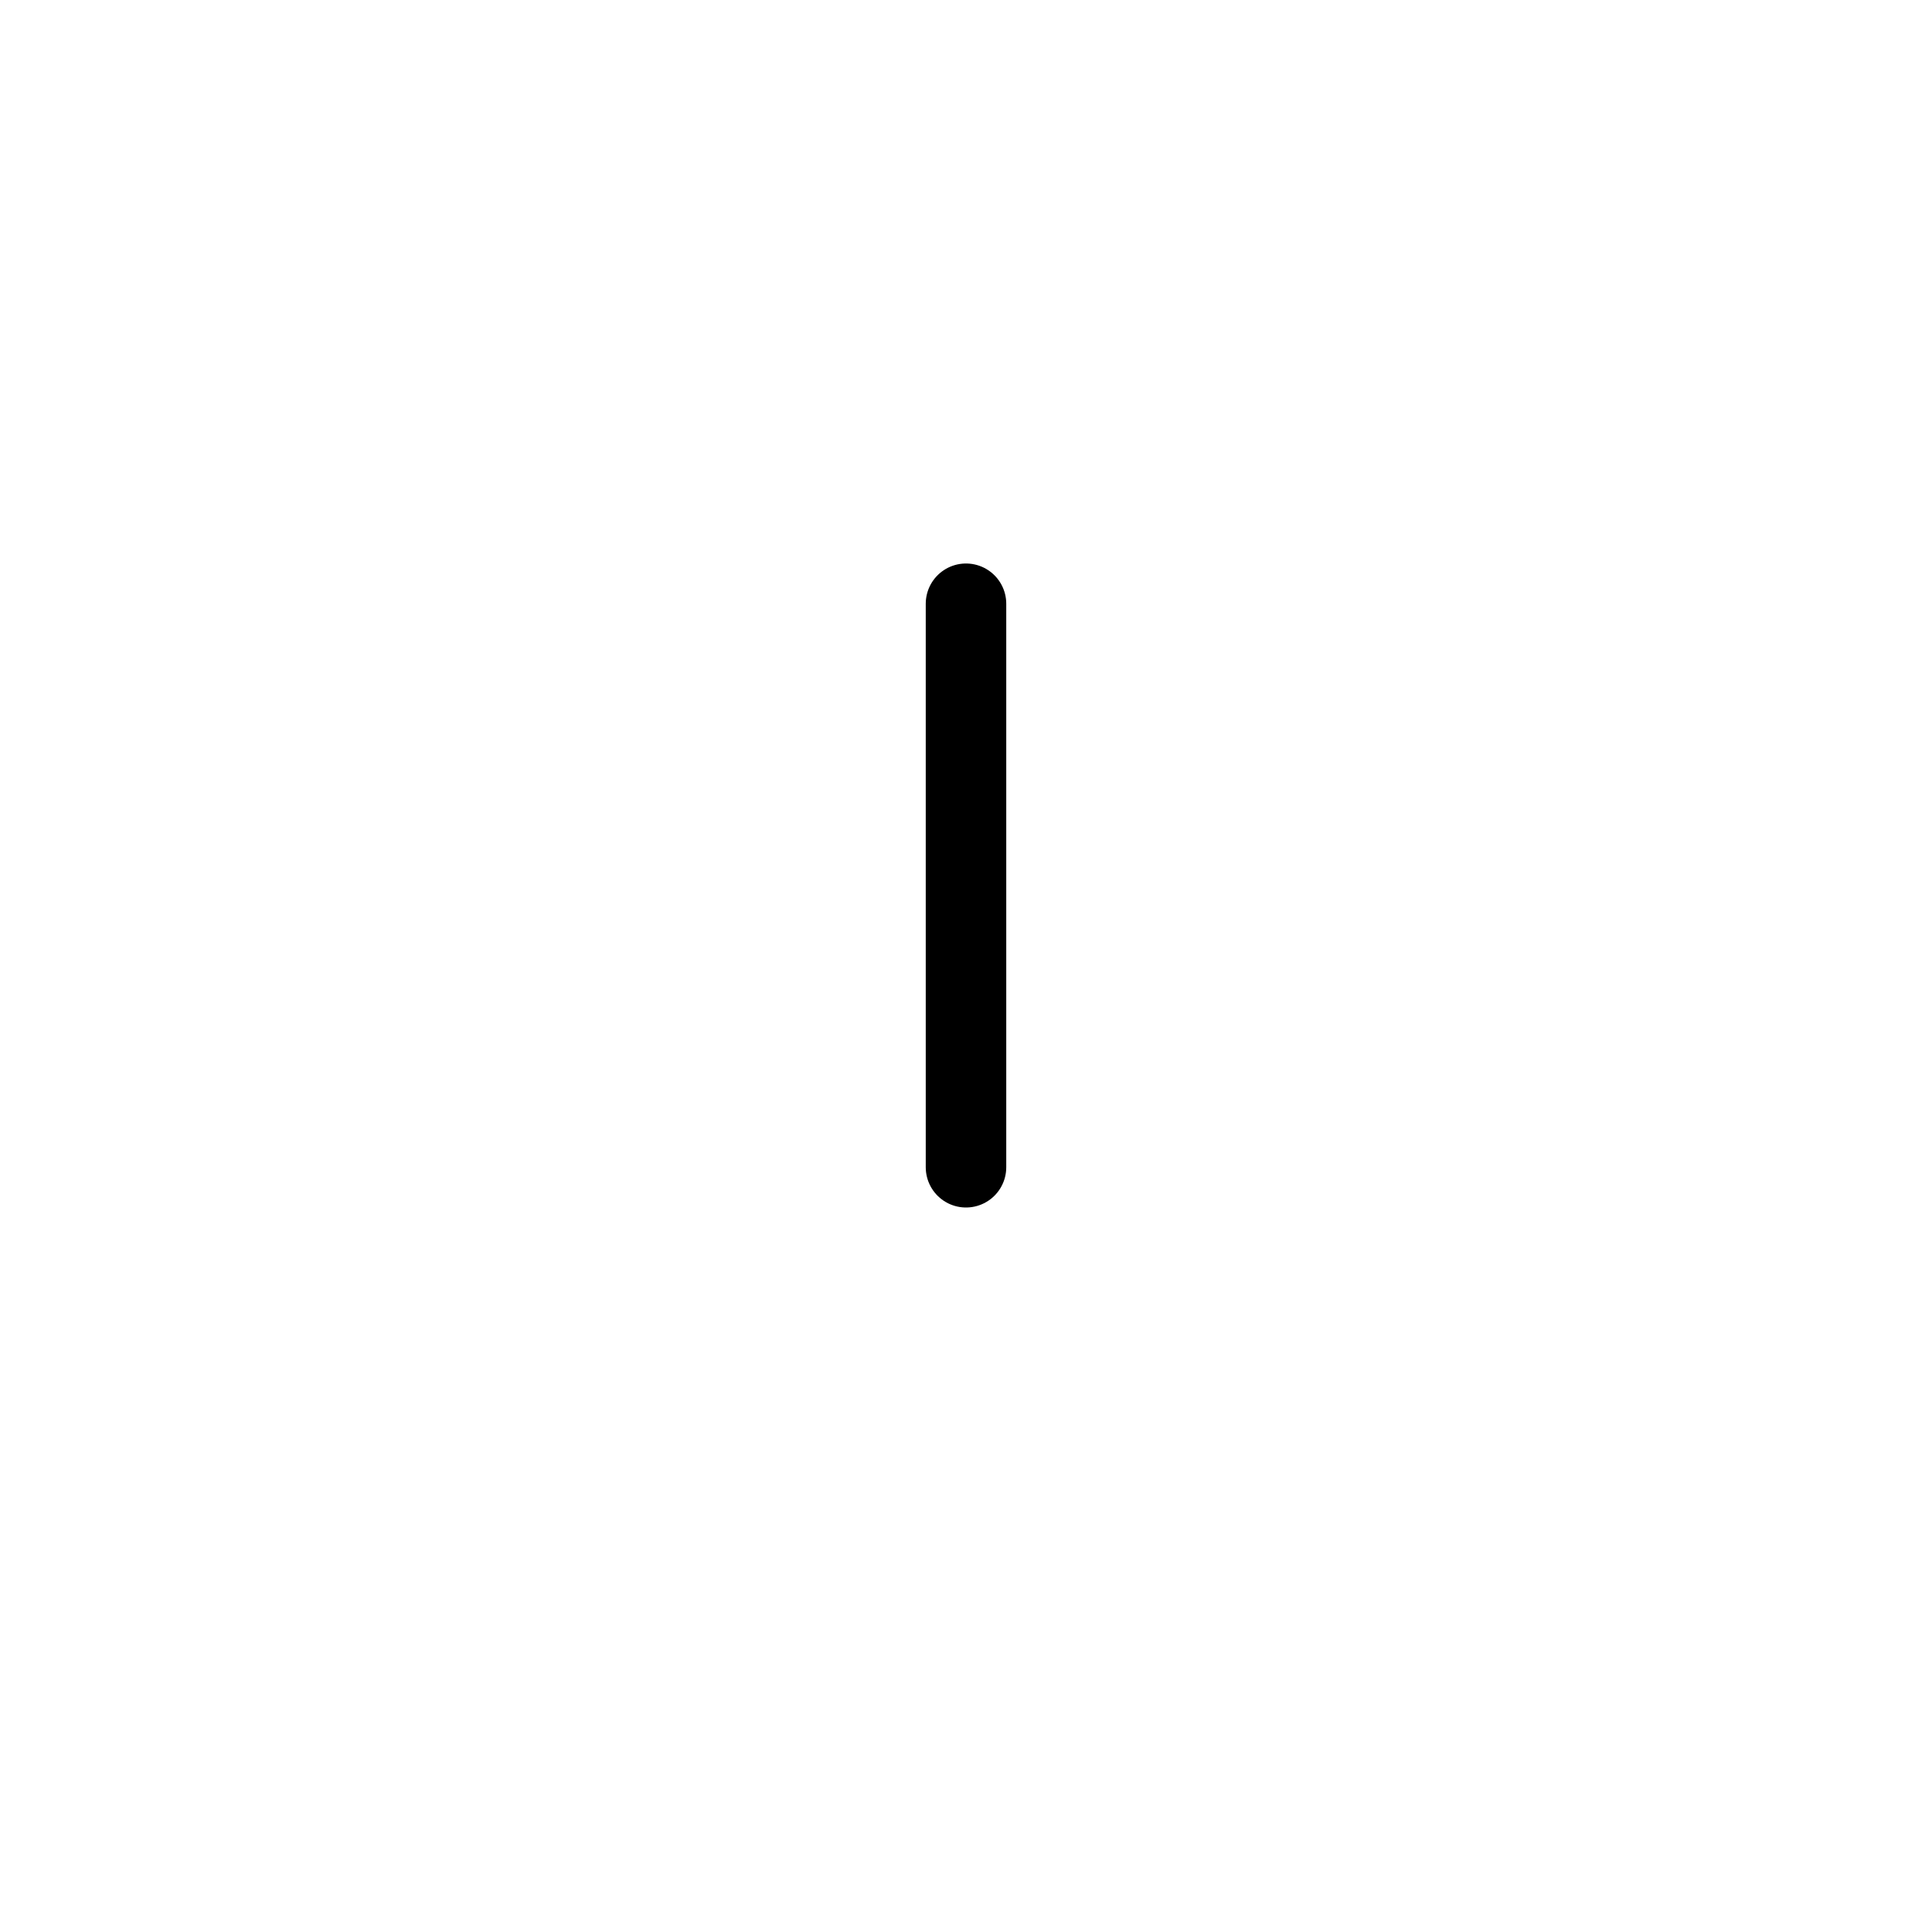
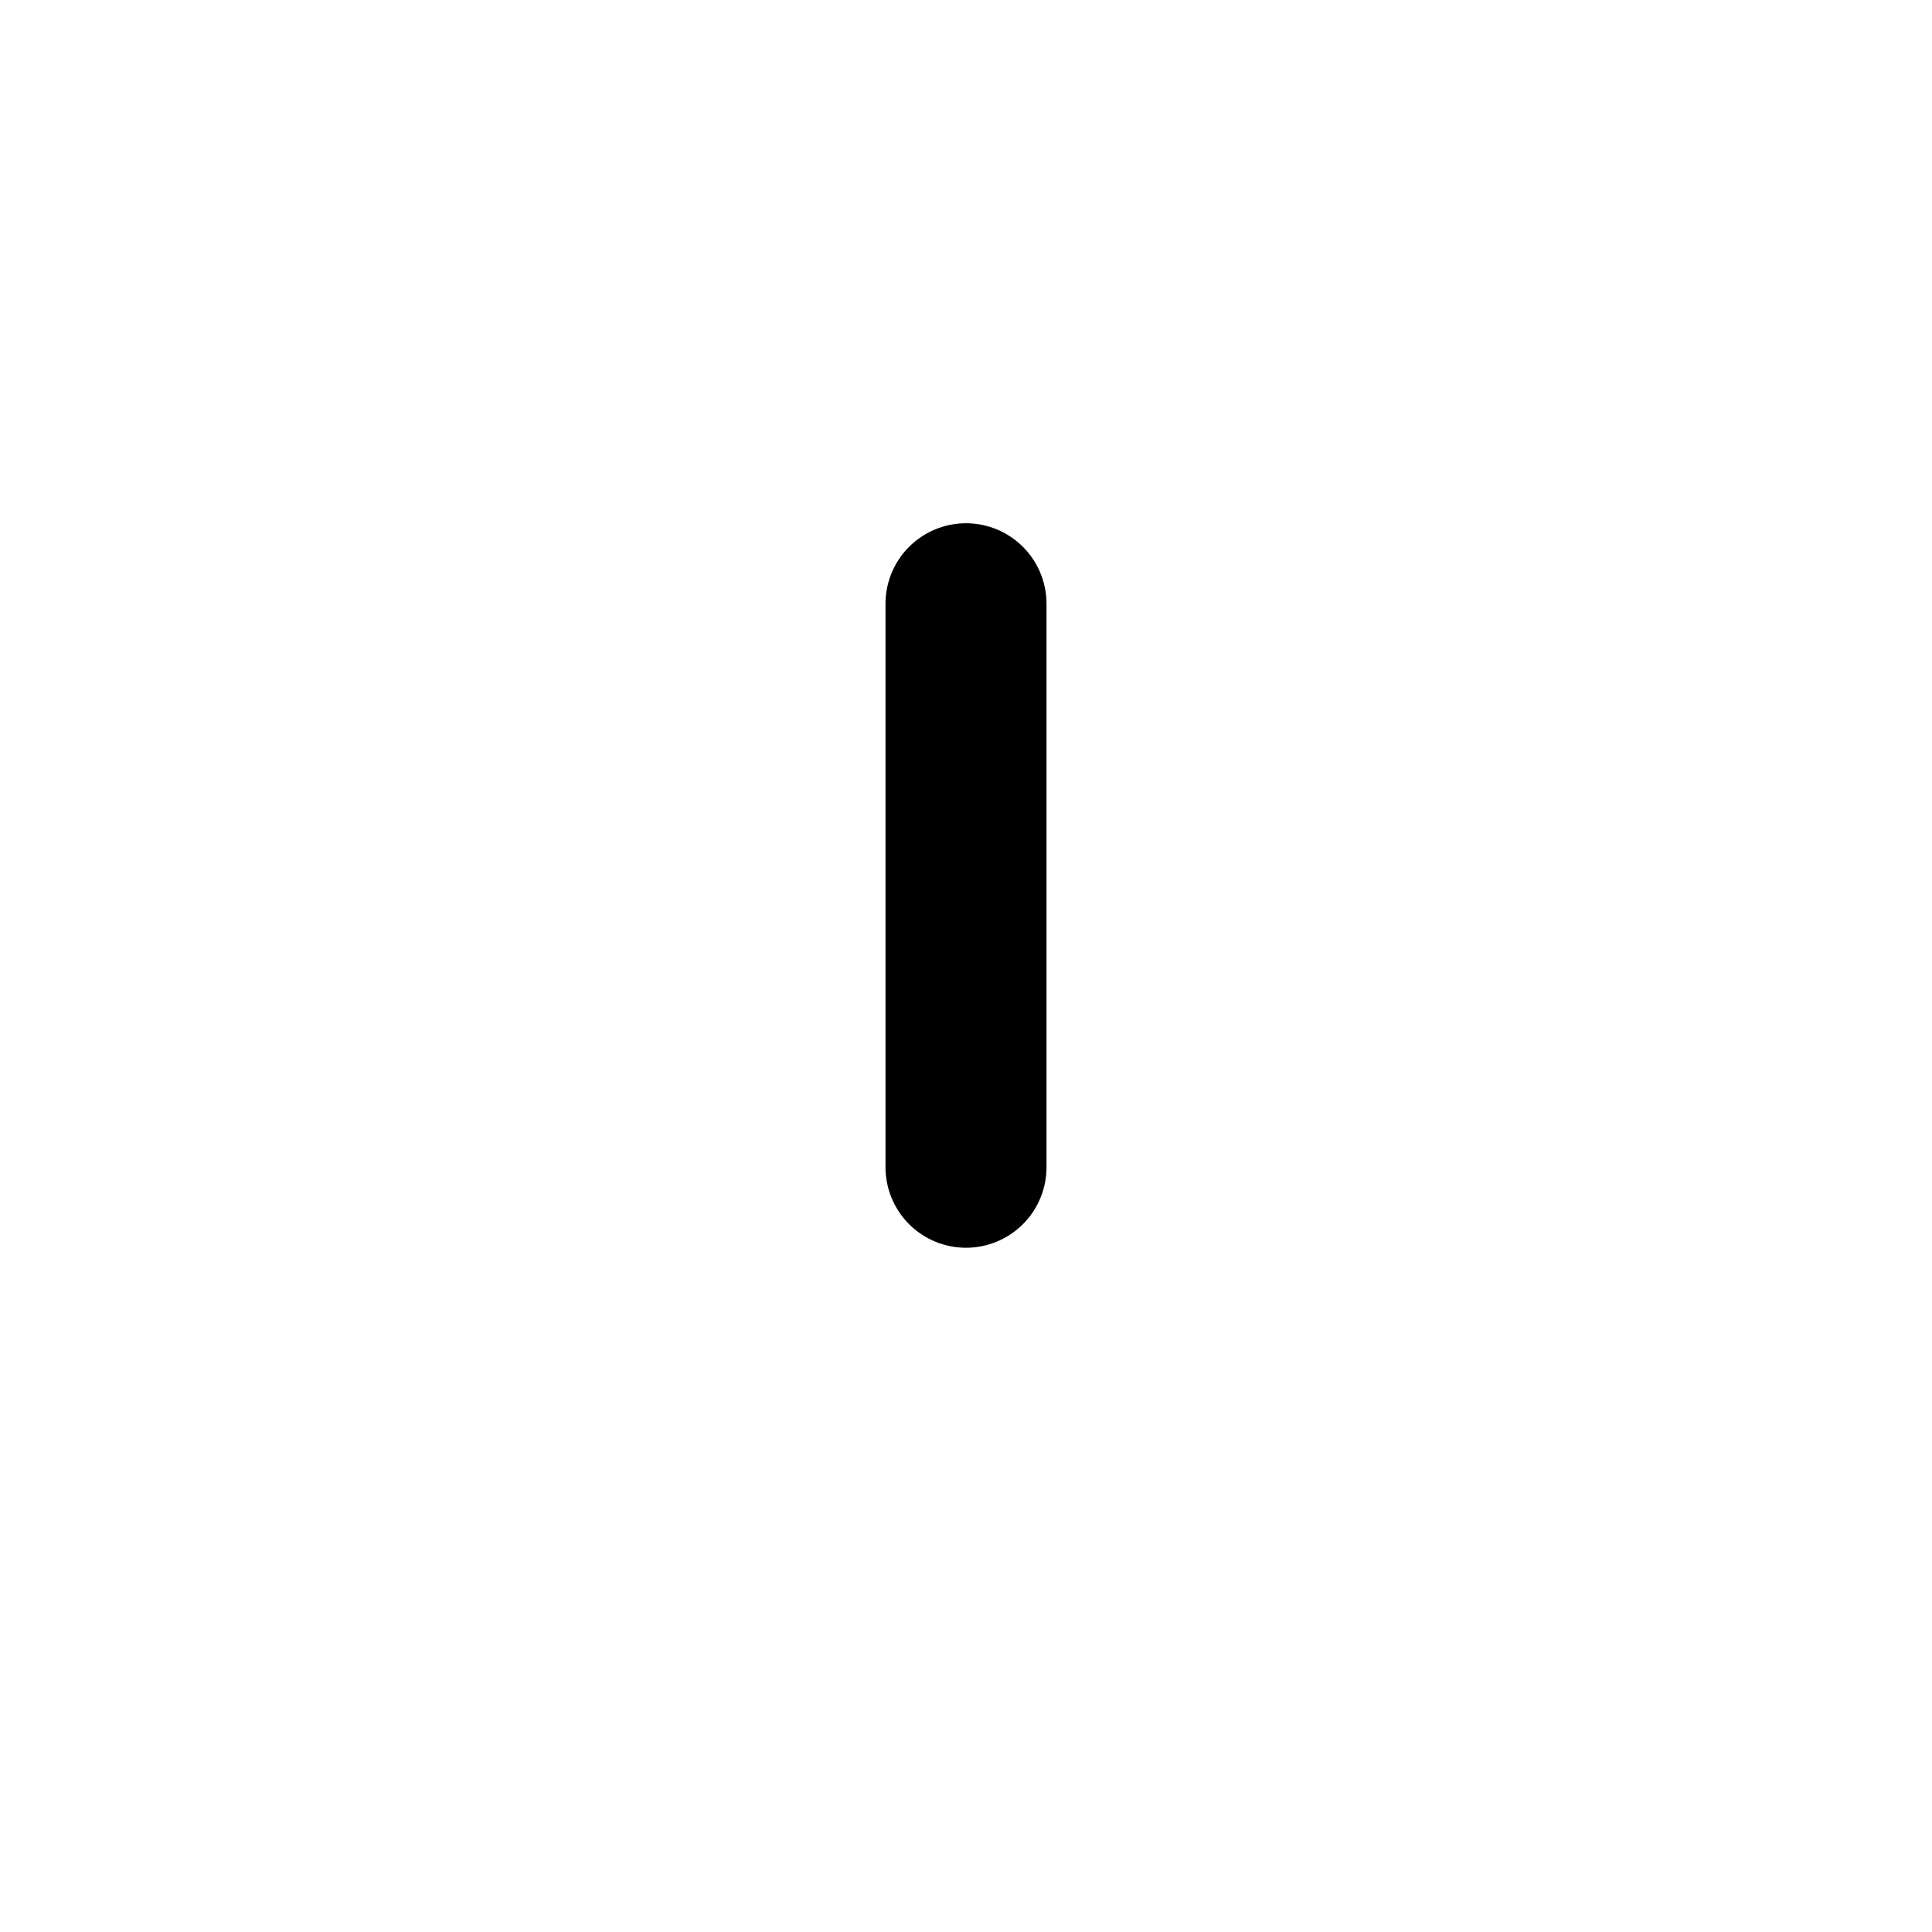
<svg xmlns="http://www.w3.org/2000/svg" viewBox="-12 -10 48 48">
-   <path fill="currentColor" stroke="currentColor" stroke-linecap="round" stroke-linejoin="round" stroke-width="2" d="M12 19V5" />
+   <path fill="currentColor" stroke="currentColor" stroke-linecap="round" stroke-linejoin="round" stroke-width="4" d="M12 19V5" />
</svg>
